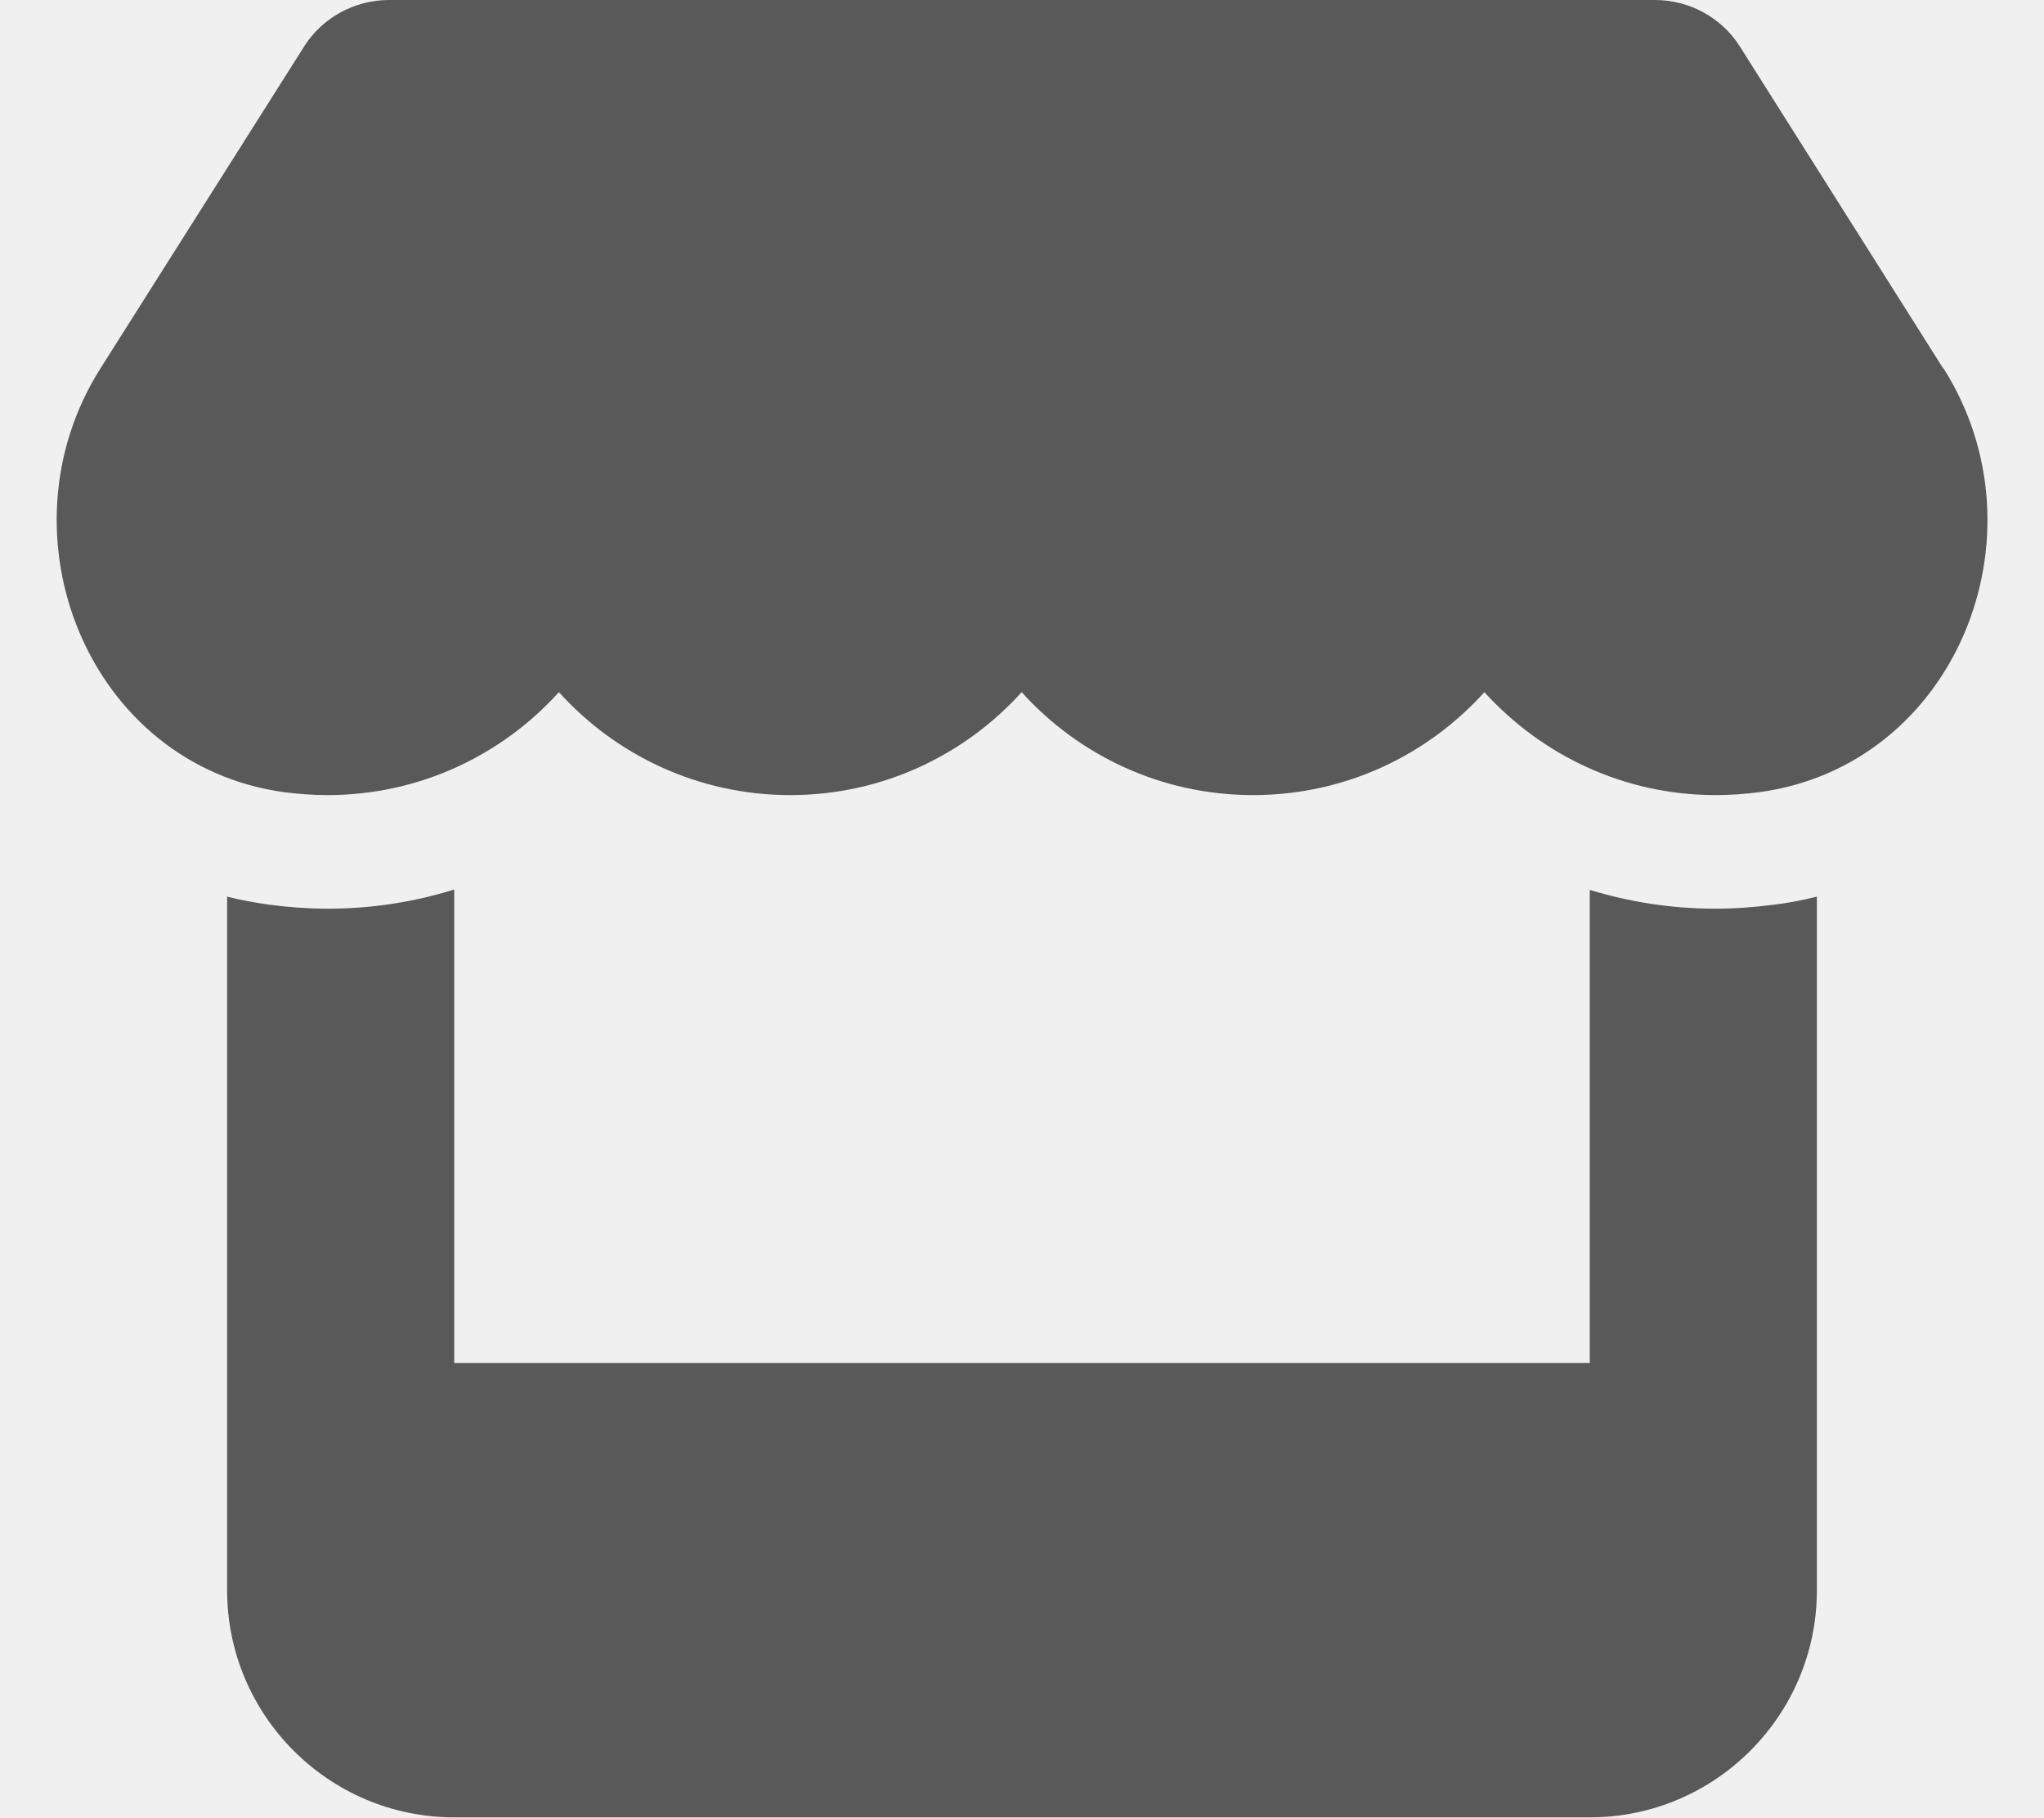
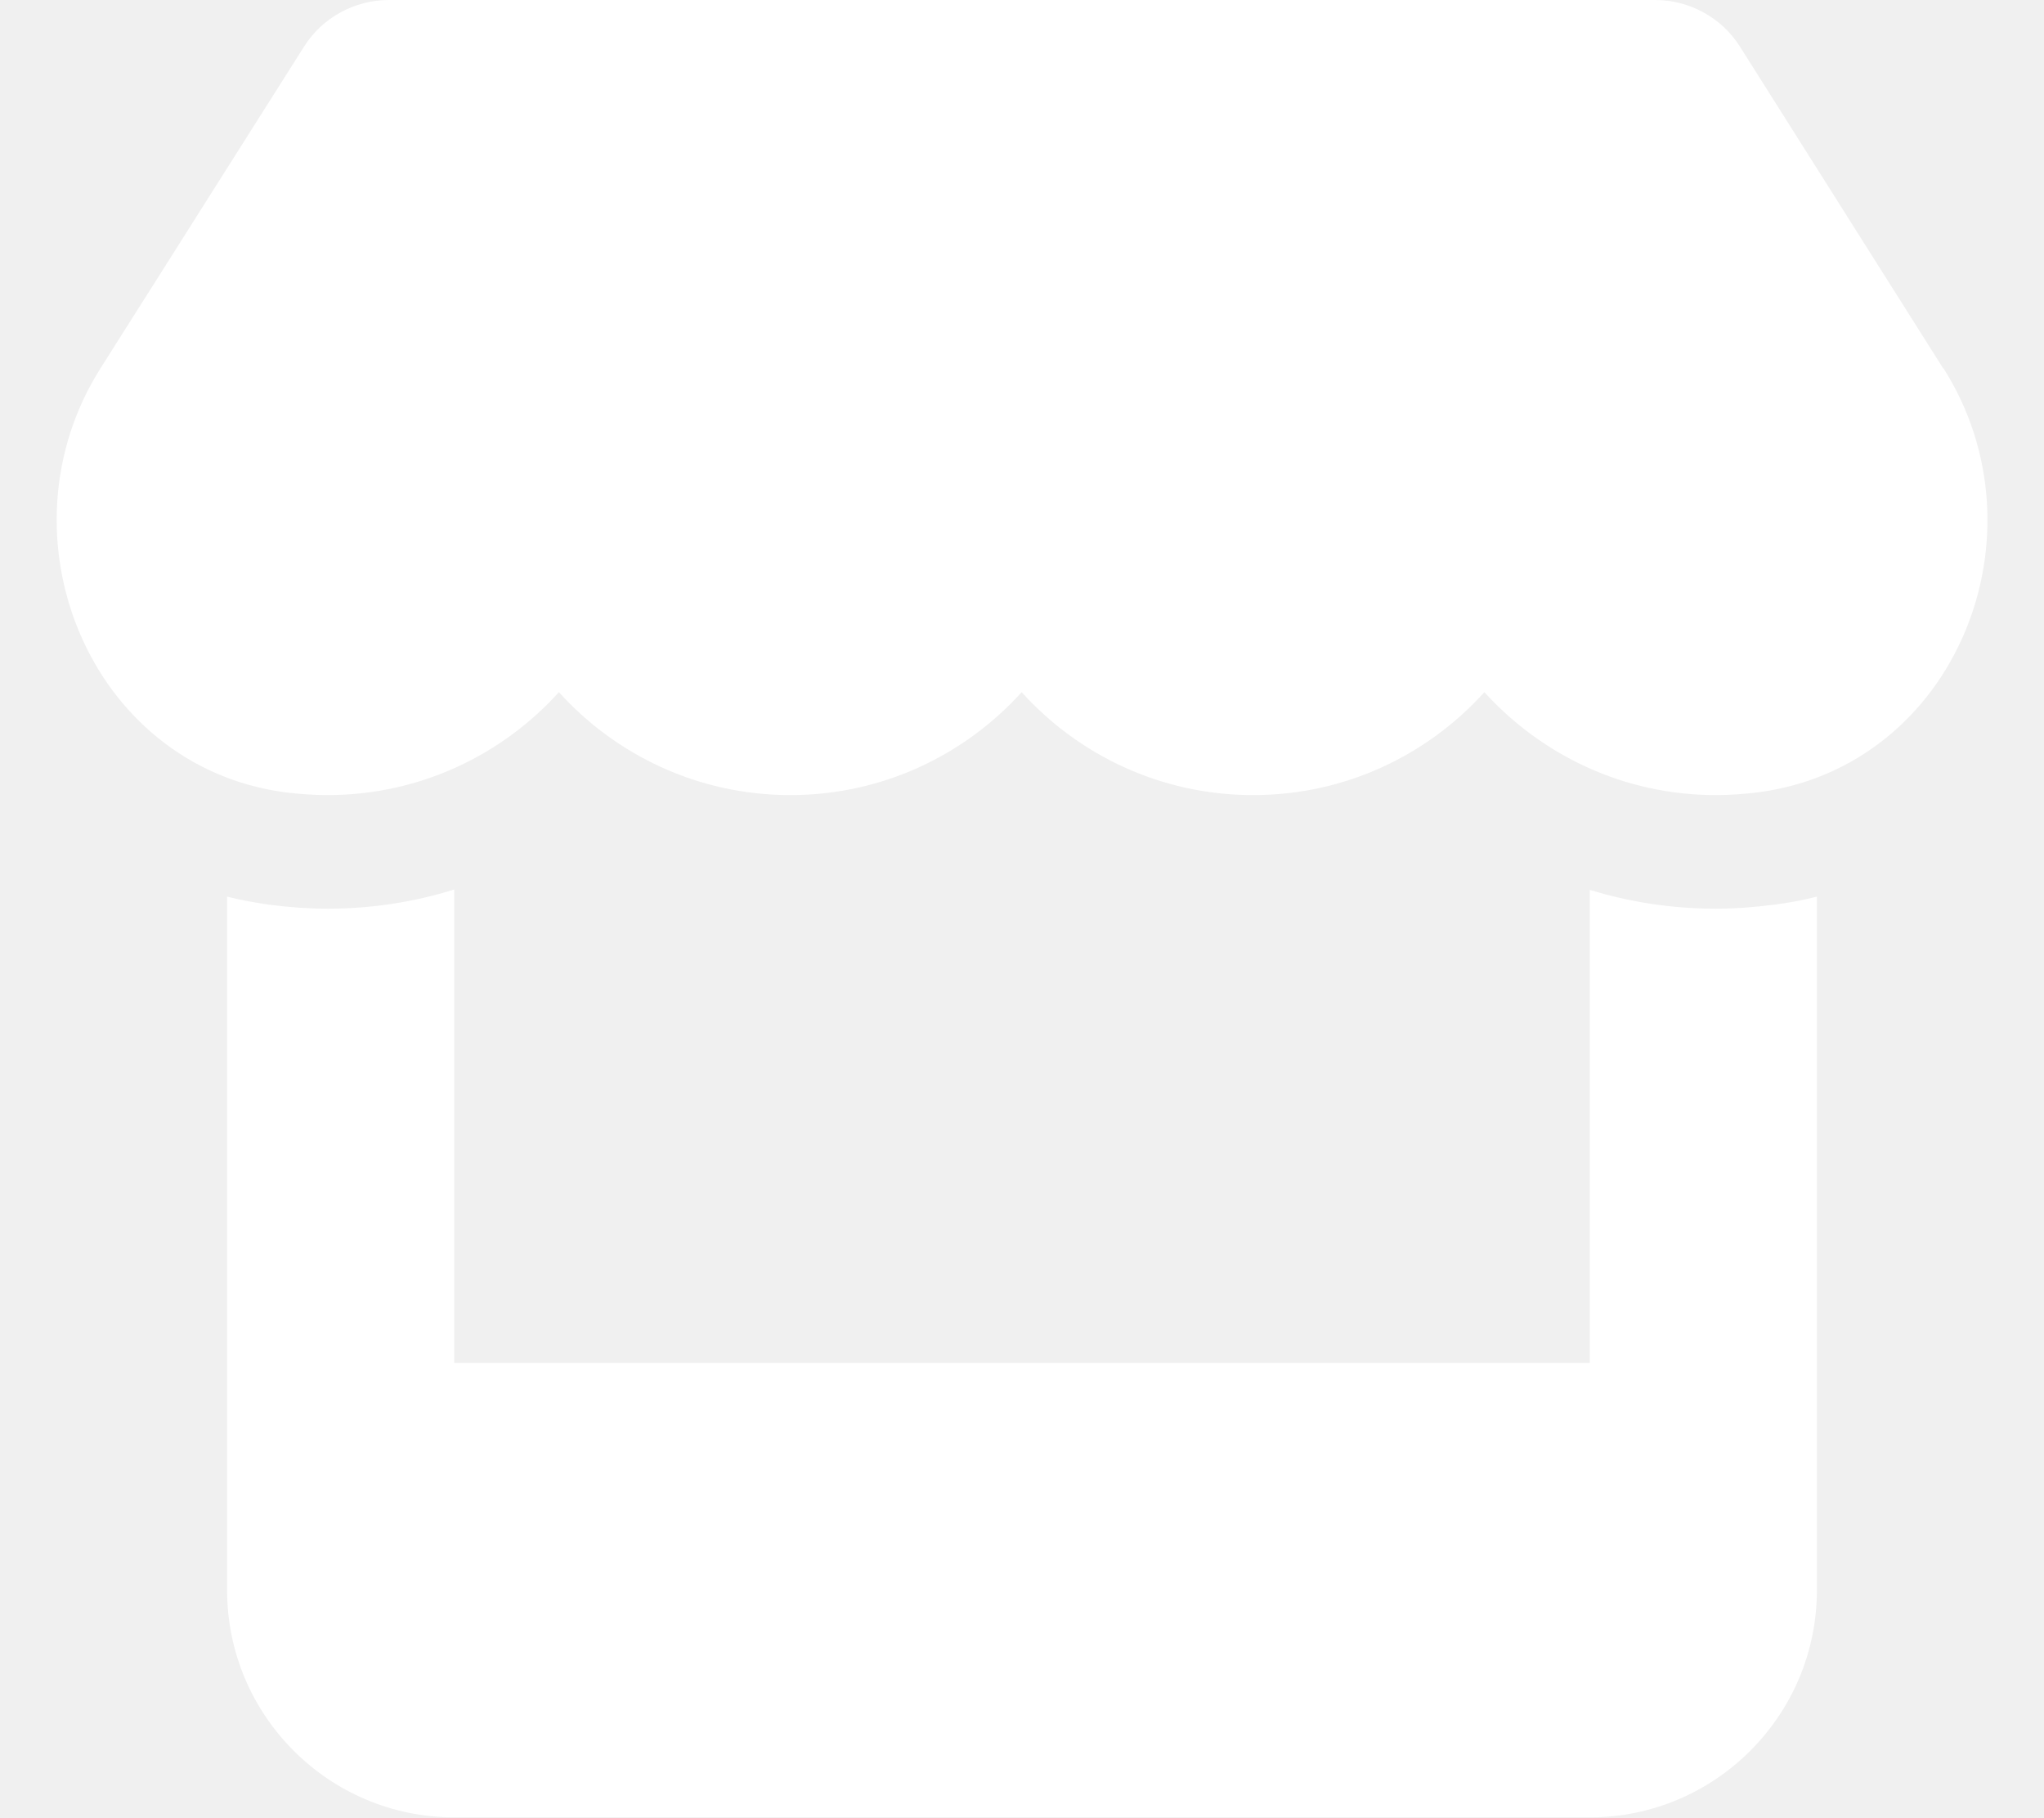
<svg xmlns="http://www.w3.org/2000/svg" height="1em" viewBox="0 0 576 512">
-   <style>svg{fill:#595959}</style>
+   <style>svg{fill:#ffffff}</style>
  <path d="M547.6 103.8L490.3 13.1C485.2 5 476.1 0 466.4 0H109.6C99.9 0 90.8 5 85.7 13.1L28.3 103.8c-29.6 46.8-3.4 111.9 51.9 119.4c4 .5 8.1 .8 12.1 .8c26.1 0 49.3-11.4 65.2-29c15.9 17.6 39.1 29 65.2 29c26.1 0 49.3-11.4 65.2-29c15.9 17.6 39.1 29 65.2 29c26.2 0 49.3-11.4 65.2-29c16 17.6 39.1 29 65.2 29c4.1 0 8.1-.3 12.1-.8c55.5-7.4 81.8-72.5 52.1-119.4zM499.7 254.9l-.1 0c-5.3 .7-10.7 1.1-16.2 1.1c-12.4 0-24.3-1.9-35.4-5.3V384H128V250.6c-11.2 3.5-23.2 5.4-35.6 5.4c-5.5 0-11-.4-16.3-1.1l-.1 0c-4.1-.6-8.1-1.3-12-2.3V384v64c0 35.3 28.7 64 64 64H448c35.3 0 64-28.7 64-64V384 252.6c-4 1-8 1.8-12.3 2.3z" />
</svg>
